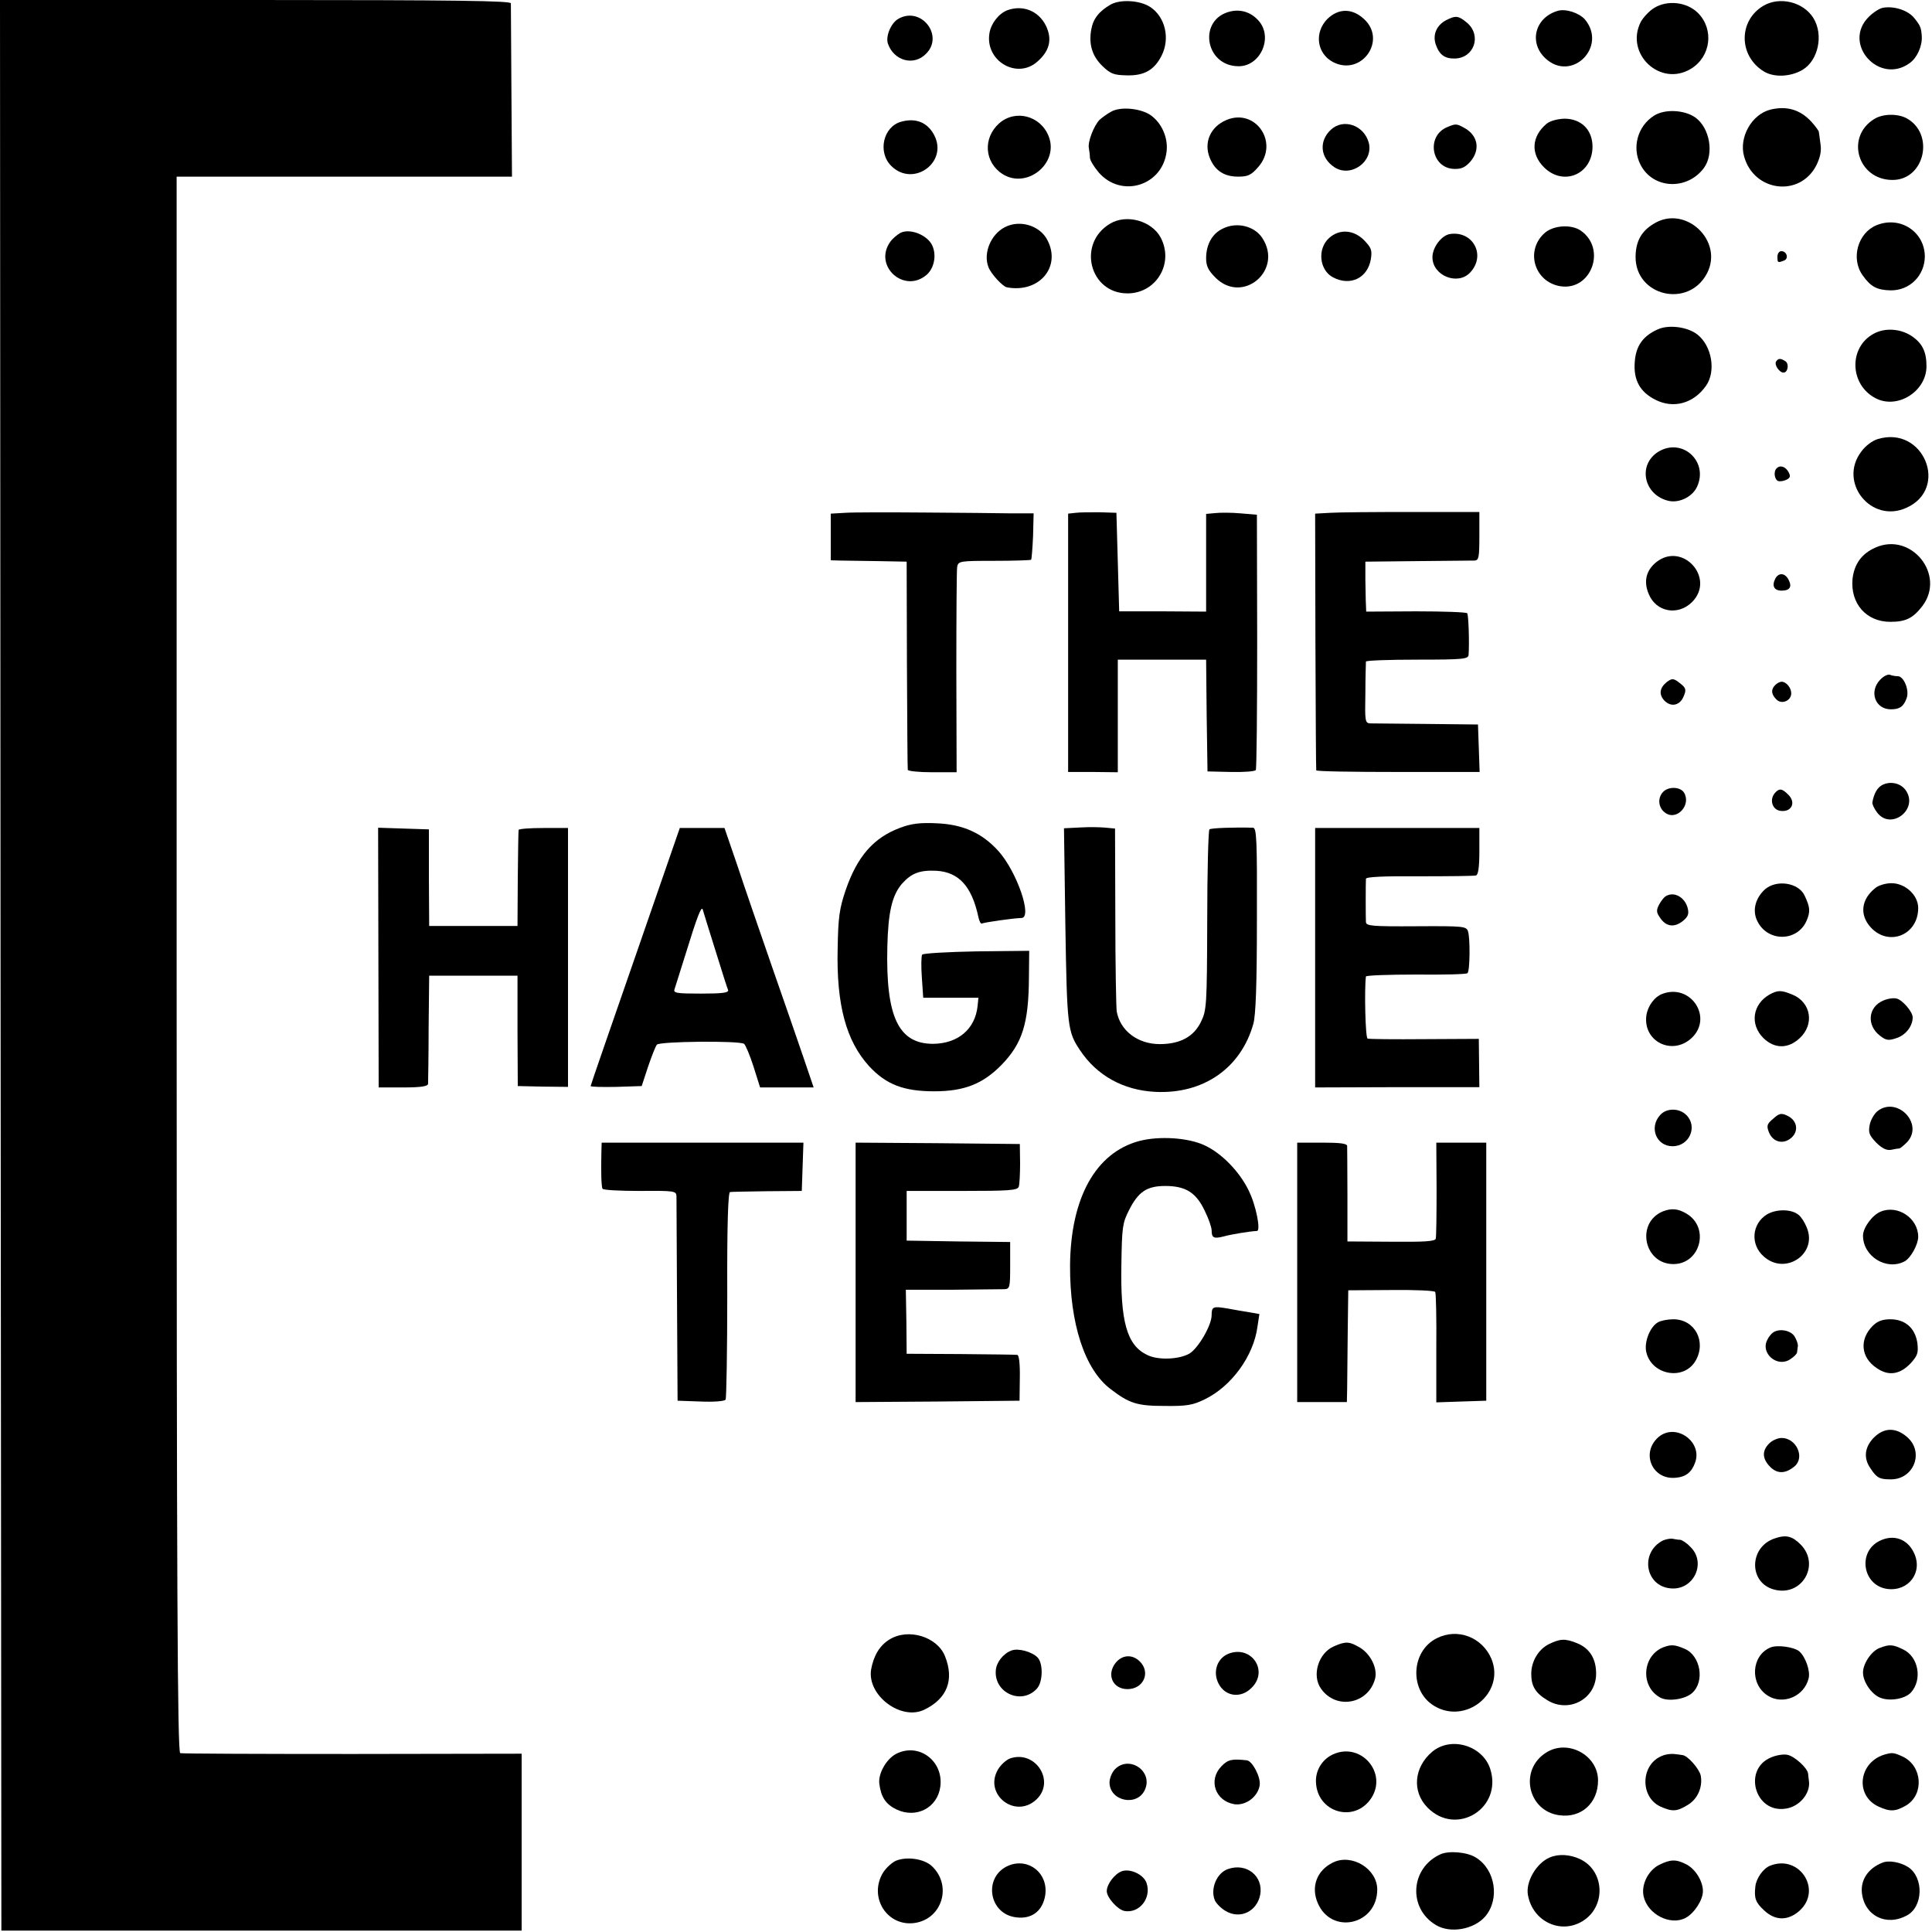
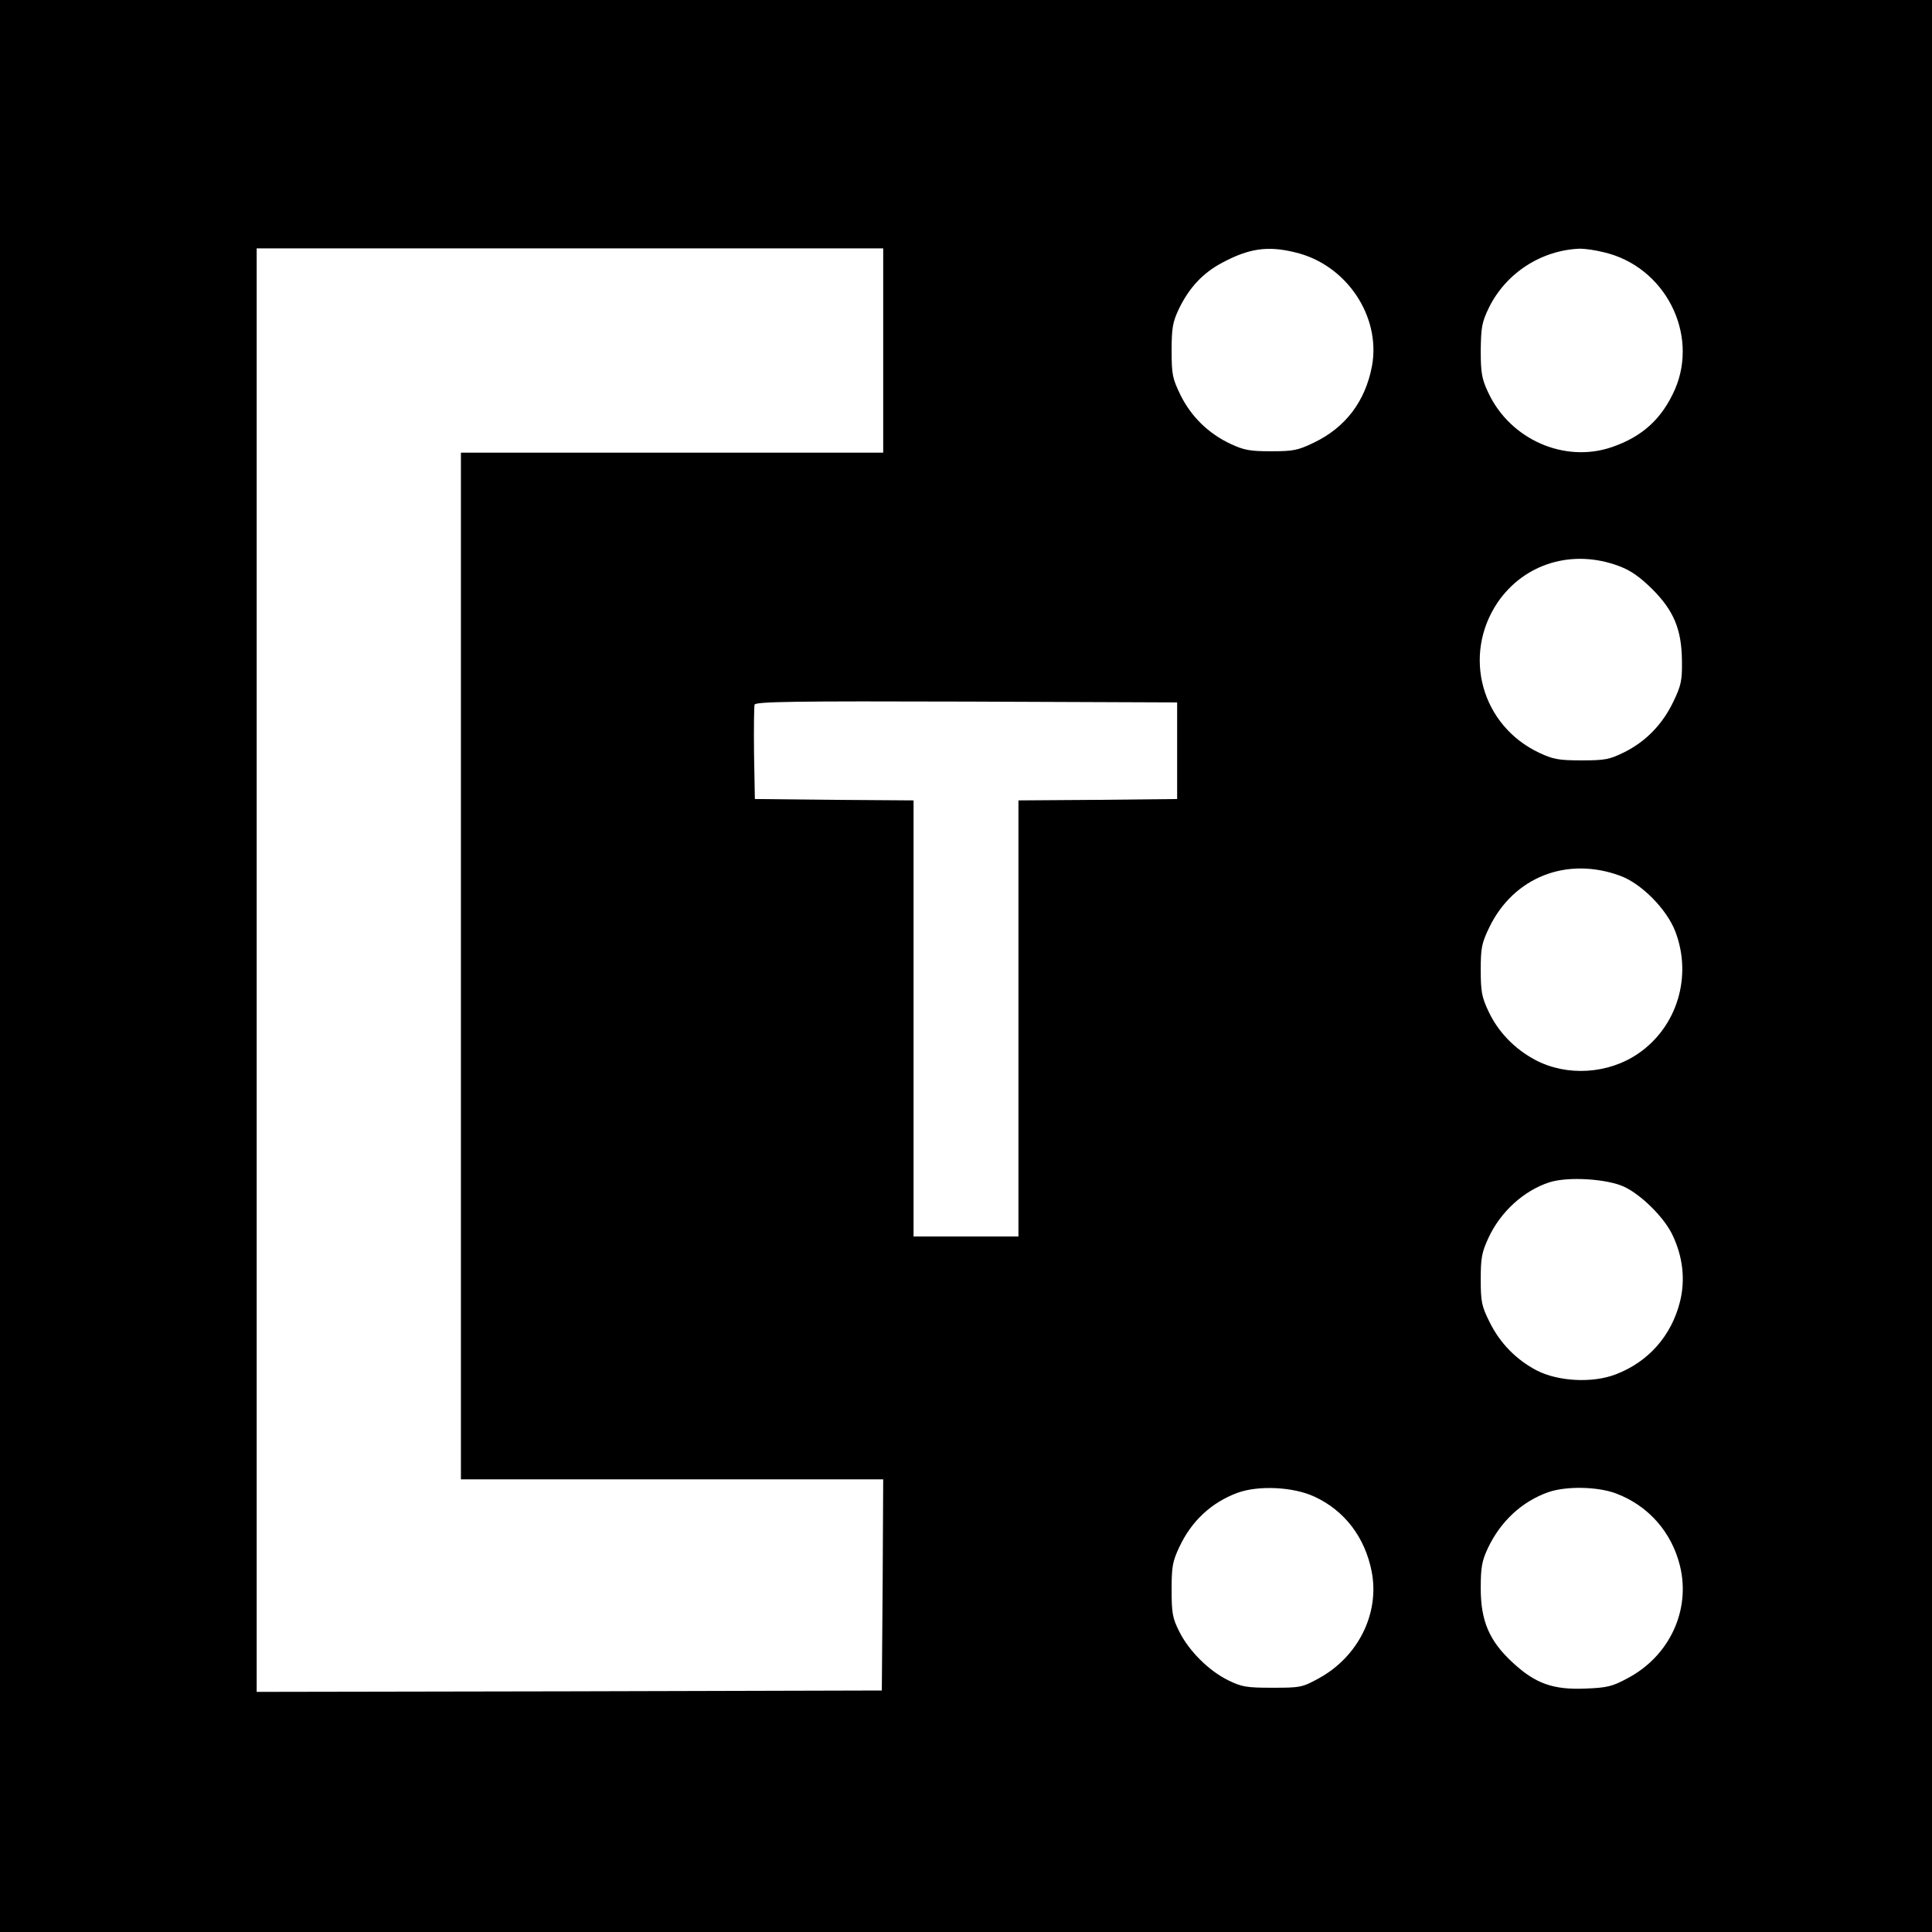
<svg xmlns="http://www.w3.org/2000/svg" version="1.0" width="700pt" height="700pt" viewBox="0 0 700 700" preserveAspectRatio="xMidYMid meet">
  <g transform="translate(0,700) scale(0.1,-0.1)" fill="#000000" stroke="none">
-     <path d="M2 3503 l3 -3498 942 0 943 0 0 320 0 321 -612 -1 c-337 0 -619 1 -625 3 -10 3 -13 584 -13 2858 l0 2854 608 0 607 0 -2 307 c-1 170 -2 314 -2 321 -1 9 -193 12 -926 12 l-925 0 2 -3497z" />
-     <path d="M4025 6984 c-42 -24 -64 -51 -71 -90 -10 -54 3 -97 40 -133 30 -29 42 -33 88 -34 64 -2 101 20 127 72 31 62 13 140 -42 176 -37 24 -107 28 -142 9z" />
-     <path d="M6389 6979 c-91 -54 -90 -182 2 -238 36 -22 96 -20 140 6 57 34 77 127 39 188 -36 58 -122 79 -181 44z" />
-     <path d="M5993 6971 c-18 -11 -39 -34 -48 -50 -59 -116 71 -238 182 -170 72 44 84 143 25 202 -40 40 -111 48 -159 18z" />
-     <path d="M6823 6972 c-13 -2 -36 -17 -52 -33 -98 -97 38 -249 149 -167 26 19 45 61 43 96 -2 31 -5 39 -26 65 -22 29 -73 46 -114 39z" />
-     <path d="M3650 6963 c-31 -12 -59 -47 -65 -83 -17 -101 101 -170 175 -102 44 39 53 81 29 130 -27 53 -83 75 -139 55z" />
-     <path d="M4460 6959 c-121 -26 -96 -199 28 -199 79 0 125 104 73 164 -27 31 -63 43 -101 35z" />
-     <path d="M5645 6961 c-84 -24 -107 -116 -45 -173 95 -87 224 42 143 141 -21 24 -69 40 -98 32z" />
-     <path d="M4809 6931 c-48 -49 -38 -125 21 -156 103 -53 197 80 111 157 -43 39 -92 38 -132 -1z" />
-     <path d="M3257 6933 c-28 -14 -49 -64 -40 -91 22 -63 94 -82 138 -37 66 65 -16 172 -98 128z" />
-     <path d="M5240 6927 c-35 -18 -50 -53 -38 -88 13 -38 33 -52 70 -51 69 2 97 83 44 129 -31 26 -41 28 -76 10z" />
-     <path d="M4027 6596 c-15 -8 -34 -22 -43 -30 -21 -22 -43 -79 -39 -102 2 -10 4 -27 4 -36 1 -10 15 -33 32 -53 83 -95 233 -47 246 78 5 49 -18 101 -57 129 -35 25 -108 33 -143 14z" />
-     <path d="M6415 6603 c-68 -17 -115 -100 -96 -169 35 -129 202 -150 262 -33 14 29 19 52 15 77 -3 21 -5 40 -6 44 0 4 -12 20 -27 37 -41 44 -89 58 -148 44z" />
-     <path d="M5993 6581 c-60 -38 -81 -116 -49 -178 45 -88 169 -94 230 -11 37 51 21 144 -31 182 -39 28 -111 32 -150 7z" />
-     <path d="M6791 6569 c-106 -65 -60 -221 66 -221 117 0 154 168 50 224 -33 17 -85 16 -116 -3z" />
-     <path d="M3620 6553 c-60 -54 -53 -142 13 -184 88 -55 204 39 167 136 -29 76 -121 100 -180 48z" />
-     <path d="M4443 6565 c-58 -25 -83 -82 -59 -139 19 -45 52 -66 102 -66 35 0 47 5 73 35 77 88 -10 215 -116 170z" />
-     <path d="M3265 6559 c-65 -18 -86 -110 -36 -160 79 -79 207 12 156 111 -24 46 -66 64 -120 49z" />
-     <path d="M5604 6552 c-55 -46 -59 -109 -10 -158 70 -70 175 -26 176 74 0 62 -41 102 -102 102 -26 -1 -51 -8 -64 -18z" />
-     <path d="M4822 6530 c-44 -41 -39 -102 13 -136 60 -39 143 21 124 90 -18 63 -92 88 -137 46z" />
-     <path d="M5245 6540 c-79 -31 -60 -150 24 -152 26 -1 40 6 58 26 38 44 28 97 -24 124 -25 14 -30 14 -58 2z" />
-     <path d="M4021 6189 c-119 -72 -73 -252 64 -252 104 0 169 108 121 201 -32 62 -125 88 -185 51z" />
-     <path d="M5993 6190 c-46 -27 -66 -64 -67 -119 -2 -144 192 -190 259 -61 61 118 -79 249 -192 180z" />
-     <path d="M6799 6184 c-68 -28 -94 -121 -50 -182 29 -41 52 -53 101 -54 69 -1 123 53 124 122 0 90 -89 149 -175 114z" />
-     <path d="M3641 6177 c-51 -26 -79 -94 -60 -144 9 -25 52 -71 67 -74 116 -22 198 73 147 171 -27 53 -100 75 -154 47z" />
-     <path d="M4431 6172 c-39 -18 -61 -58 -61 -108 0 -28 8 -44 34 -70 98 -98 246 26 170 143 -28 44 -93 60 -143 35z" />
-     <path d="M5598 6157 c-73 -63 -40 -178 55 -194 112 -18 169 135 75 201 -34 24 -98 20 -130 -7z" />
-     <path d="M3262 6156 c-12 -7 -29 -21 -37 -33 -61 -87 51 -188 132 -119 35 30 39 95 7 126 -28 28 -75 40 -102 26z" />
-     <path d="M4816 6138 c-44 -39 -36 -117 14 -143 63 -33 126 -2 137 67 5 32 1 41 -25 68 -38 38 -89 41 -126 8z" />
-     <path d="M5253 6152 c-30 -5 -63 -48 -63 -84 0 -67 92 -104 137 -55 58 62 10 152 -74 139z" />
-     <path d="M6440 6070 c0 -22 1 -23 24 -14 18 7 10 34 -10 34 -8 0 -14 -9 -14 -20z" />
-     <path d="M6005 5806 c-53 -24 -78 -60 -82 -118 -5 -65 19 -108 74 -136 66 -34 139 -14 184 50 37 52 22 144 -31 186 -36 28 -105 37 -145 18z" />
-     <path d="M6789 5791 c-91 -49 -88 -183 5 -233 79 -43 186 23 186 115 0 51 -14 81 -50 107 -41 29 -99 34 -141 11z" />
-     <path d="M6435 5690 c-7 -12 12 -40 27 -40 16 0 21 32 7 41 -18 12 -26 11 -34 -1z" />
-     <path d="M6803 5409 c-18 -5 -45 -25 -59 -45 -85 -111 35 -262 163 -204 157 70 62 300 -104 249z" />
-     <path d="M6008 5363 c-76 -48 -52 -158 39 -178 39 -8 86 16 102 52 42 92 -55 179 -141 126z" />
-     <path d="M6437 5303 c-12 -11 -8 -41 6 -46 6 -2 20 0 30 5 14 7 15 13 7 28 -11 20 -31 26 -43 13z" />
-     <path d="M3063 5142 l-53 -3 0 -85 0 -84 33 -1 c17 0 79 -1 137 -2 l105 -2 1 -372 c1 -205 2 -377 3 -382 0 -5 41 -9 89 -9 l88 0 -1 362 c0 198 1 371 3 382 4 21 9 22 134 22 71 0 131 2 134 4 2 3 5 42 7 86 l2 82 -80 0 c-44 1 -186 2 -315 3 -129 1 -259 1 -287 -1z" />
-     <path d="M3898 5142 l-28 -3 0 -468 0 -468 90 0 90 -1 0 204 0 204 160 0 160 0 2 -202 3 -203 85 -2 c47 -1 87 2 90 7 3 4 5 214 5 467 l-1 458 -59 5 c-33 3 -75 3 -92 1 l-33 -3 0 -177 0 -177 -157 1 -158 0 -5 179 -5 178 -60 2 c-33 0 -72 0 -87 -2z" />
-     <path d="M4820 5142 l-55 -3 1 -462 c1 -254 2 -465 3 -468 0 -4 134 -6 296 -6 l296 0 -3 86 -3 86 -185 2 c-102 1 -194 2 -205 2 -19 1 -20 7 -18 108 0 60 2 111 2 116 1 4 84 7 186 7 169 0 185 2 186 18 3 41 0 143 -5 150 -2 4 -86 7 -185 7 l-181 -1 -1 26 c-1 14 -1 54 -2 90 l0 65 189 2 c104 1 197 2 207 2 15 1 17 12 17 89 l0 87 -243 0 c-133 0 -267 -1 -297 -3z" />
-     <path d="M6795 5016 c-50 -22 -77 -60 -83 -114 -8 -89 50 -155 137 -155 56 0 82 13 116 57 86 113 -40 270 -170 212z" />
-     <path d="M6002 4964 c-38 -30 -48 -71 -28 -117 27 -65 106 -79 157 -28 85 86 -34 219 -129 145z" />
-     <path d="M6432 4903 c-13 -26 -4 -43 23 -43 30 0 39 14 25 40 -13 25 -36 26 -48 3z" />
-     <path d="M6812 4537 c-41 -43 -18 -107 39 -107 32 0 46 10 57 40 11 29 -10 80 -32 80 -8 0 -21 2 -28 5 -8 3 -24 -5 -36 -18z" />
-     <path d="M6038 4528 c-25 -21 -28 -44 -8 -66 25 -26 58 -18 71 17 9 21 7 29 -11 43 -26 21 -31 22 -52 6z" />
-     <path d="M6432 4518 c-16 -16 -15 -33 4 -52 19 -20 54 -5 54 22 0 20 -18 42 -35 42 -6 0 -16 -5 -23 -12z" />
-     <path d="M6822 4157 c-19 -9 -32 -30 -38 -64 -1 -7 7 -24 18 -38 50 -64 149 12 104 80 -17 26 -53 36 -84 22z" />
-     <path d="M6025 4130 c-21 -23 -16 -59 10 -76 42 -28 94 31 66 75 -14 21 -57 22 -76 1z" />
-     <path d="M6430 4126 c-20 -25 -8 -61 22 -64 39 -5 56 30 28 58 -24 24 -33 25 -50 6z" />
-     <path d="M3262 4001 c-97 -36 -156 -104 -198 -226 -23 -68 -27 -99 -29 -211 -5 -205 31 -336 114 -427 62 -67 126 -91 236 -91 109 0 176 27 243 95 76 78 99 150 100 317 l1 97 -191 -2 c-105 -2 -194 -7 -197 -12 -3 -5 -4 -42 -1 -82 l5 -74 100 0 100 0 -3 -30 c-9 -84 -71 -136 -161 -137 -126 0 -172 98 -166 352 3 125 17 186 53 228 34 38 64 50 125 47 81 -5 128 -56 152 -168 3 -15 9 -26 13 -23 8 4 111 19 143 20 41 1 -17 169 -84 243 -59 65 -128 96 -222 100 -61 3 -93 -1 -133 -16z" />
-     <path d="M3915 4002 l-60 -3 5 -352 c6 -367 8 -385 53 -452 61 -92 157 -145 272 -151 175 -9 311 86 356 246 9 31 13 145 13 378 1 290 -1 332 -14 333 -66 2 -153 -1 -158 -6 -4 -4 -8 -152 -8 -330 -1 -309 -2 -325 -23 -368 -26 -53 -75 -80 -149 -80 -80 0 -144 49 -156 119 -2 16 -5 171 -5 345 l-1 317 -32 3 c-18 2 -60 3 -93 1z" />
-     <path d="M1371 3530 l1 -470 89 0 c64 0 89 4 90 13 0 6 2 98 2 202 l2 190 160 0 160 0 0 -200 1 -200 91 -2 91 -1 0 469 0 469 -89 0 c-49 0 -89 -3 -90 -7 -1 -5 -2 -84 -3 -178 l-1 -170 -160 0 -160 0 -1 175 0 175 -92 3 -92 3 1 -471z" />
-     <path d="M2302 3535 c-89 -256 -162 -467 -162 -470 0 -3 42 -4 93 -3 l92 3 23 70 c13 38 27 74 32 80 10 12 297 15 316 3 5 -4 21 -41 34 -82 l24 -76 97 0 97 0 -35 103 c-19 56 -71 206 -115 332 -44 127 -101 292 -126 368 l-47 137 -81 0 -81 0 -161 -465z m289 25 c23 -74 44 -141 47 -147 3 -10 -20 -13 -98 -13 -89 0 -101 2 -96 16 3 9 21 66 40 127 40 130 57 176 62 162 1 -5 22 -71 45 -145z" />
-     <path d="M4765 3530 l0 -470 298 1 297 0 -1 87 -1 88 -196 -1 c-109 -1 -201 0 -207 2 -8 3 -12 178 -6 225 1 4 82 7 181 7 100 -1 184 1 187 5 9 8 10 126 2 151 -6 19 -15 20 -188 19 -159 -1 -181 1 -182 15 -1 17 -1 139 0 157 1 7 63 10 194 9 105 0 198 1 205 3 8 3 12 30 12 88 l0 84 -298 0 -297 0 0 -470z" />
-     <path d="M6395 3778 c-35 -32 -47 -77 -28 -115 37 -77 146 -76 179 2 14 33 12 49 -8 91 -22 46 -101 58 -143 22z" />
-     <path d="M6794 3782 c-51 -41 -57 -97 -16 -142 65 -71 172 -28 172 70 0 47 -47 90 -97 90 -21 0 -48 -8 -59 -18z" />
-     <path d="M6034 3752 c-6 -4 -16 -17 -23 -30 -10 -19 -10 -28 3 -46 21 -33 51 -38 82 -14 20 16 24 26 19 47 -10 41 -51 63 -81 43z" />
-     <path d="M6023 3399 c-29 -11 -53 -44 -58 -79 -12 -94 94 -146 164 -81 79 74 -3 199 -106 160z" />
-     <path d="M6412 3397 c-62 -35 -73 -108 -23 -158 40 -39 89 -40 131 -1 55 50 42 130 -25 158 -41 17 -53 17 -83 1z" />
-     <path d="M6824 3375 c-56 -23 -62 -90 -12 -128 22 -17 31 -18 60 -8 33 11 58 43 58 75 0 20 -37 63 -58 68 -11 3 -32 0 -48 -7z" />
-     <path d="M6801 2973 c-11 -10 -24 -32 -27 -50 -5 -27 -1 -37 24 -63 21 -21 38 -29 54 -26 13 3 26 5 30 5 4 1 16 11 28 23 62 67 -38 169 -109 111z" />
-     <path d="M6015 2960 c-41 -45 -14 -113 45 -113 61 0 92 71 50 113 -26 26 -72 26 -95 0z" />
-     <path d="M6425 2947 c-23 -19 -25 -26 -16 -49 12 -31 42 -43 69 -29 41 22 39 70 -3 89 -21 10 -29 8 -50 -11z" />
-     <path d="M4128 2866 c-158 -42 -249 -206 -251 -451 -1 -211 53 -377 147 -448 68 -52 96 -61 196 -61 81 -1 102 3 145 24 97 47 177 157 191 263 l7 46 -34 6 c-19 3 -55 9 -81 14 -53 9 -58 7 -58 -24 0 -37 -48 -119 -80 -139 -38 -22 -115 -25 -154 -5 -73 35 -97 120 -93 329 2 132 4 149 27 194 34 68 65 89 132 89 74 0 112 -24 143 -90 14 -28 25 -60 25 -71 0 -27 8 -31 43 -22 28 8 97 19 121 20 15 0 -3 93 -30 147 -33 68 -97 134 -159 163 -59 28 -164 35 -237 16z" />
-     <path d="M2179 2828 c-2 -78 0 -128 4 -135 3 -5 64 -8 136 -8 125 1 131 0 132 -19 0 -12 1 -183 2 -381 l2 -360 84 -3 c46 -2 87 1 90 7 3 5 6 176 6 380 -1 251 3 371 10 372 5 1 66 2 135 3 l125 1 3 88 3 87 -366 0 -365 0 -1 -32z" />
-     <path d="M3100 2390 l0 -470 297 2 297 3 1 83 c1 51 -3 82 -9 83 -6 1 -99 2 -206 3 l-195 1 -1 116 -2 116 167 0 c91 1 176 2 189 2 21 1 22 5 22 86 l0 85 -187 2 -188 3 0 90 0 90 200 0 c170 0 201 2 206 15 3 8 5 47 5 85 l-1 70 -298 3 -297 2 0 -470z" />
-     <path d="M4700 2390 l0 -470 90 0 90 0 1 48 c0 26 1 117 2 202 l2 155 155 1 c85 1 157 -2 160 -7 3 -4 5 -96 4 -203 l0 -197 90 3 91 3 0 468 0 467 -90 0 -91 0 1 -167 c0 -93 -1 -174 -3 -181 -3 -10 -42 -12 -162 -11 l-158 1 0 166 c0 92 -1 173 -1 180 -1 9 -26 12 -91 12 l-90 0 0 -470z" />
-     <path d="M6025 2611 c-99 -41 -69 -191 38 -191 98 0 133 133 47 183 -30 18 -54 20 -85 8z" />
-     <path d="M6402 2600 c-55 -34 -61 -109 -12 -152 78 -71 197 9 156 105 -7 18 -20 38 -29 45 -26 22 -81 22 -115 2z" />
-     <path d="M6814 2610 c-30 -12 -64 -58 -64 -87 0 -75 85 -128 151 -93 22 12 49 61 49 89 0 67 -74 117 -136 91z" />
-     <path d="M6007 2209 c-28 -16 -49 -68 -43 -104 16 -86 135 -110 179 -36 41 70 -2 151 -80 151 -21 0 -46 -5 -56 -11z" />
-     <path d="M6785 2196 c-49 -49 -43 -115 15 -153 43 -30 85 -23 124 19 24 27 27 37 23 72 -8 54 -44 86 -98 86 -29 0 -47 -7 -64 -24z" />
-     <path d="M6424 2172 c-6 -4 -16 -16 -21 -27 -25 -49 37 -101 83 -70 13 8 25 20 25 25 1 6 2 16 3 23 1 6 -4 22 -12 35 -14 22 -55 30 -78 14z" />
-     <path d="M6010 1794 c-67 -57 -24 -158 63 -148 35 3 56 20 68 53 30 76 -68 147 -131 95z" />
-     <path d="M6789 1791 c-33 -34 -38 -74 -12 -111 23 -35 33 -40 74 -40 84 0 122 100 58 154 -41 35 -83 34 -120 -3z" />
-     <path d="M6410 1770 c-27 -27 -25 -56 4 -85 26 -26 56 -25 89 3 37 33 5 102 -48 102 -14 0 -34 -9 -45 -20z" />
-     <path d="M6430 1426 c-93 -31 -95 -160 -3 -185 101 -28 170 89 97 163 -31 31 -53 36 -94 22z" />
-     <path d="M6024 1418 c-83 -44 -63 -165 29 -173 83 -8 131 92 72 150 -13 14 -30 25 -37 26 -7 0 -20 2 -29 4 -8 1 -24 -2 -35 -7z" />
-     <path d="M6810 1417 c-81 -40 -61 -162 28 -174 77 -10 130 60 97 130 -24 52 -75 69 -125 44z" />
-     <path d="M3223 1060 c-36 -22 -58 -59 -67 -110 -14 -94 110 -186 194 -144 82 40 108 108 74 193 -28 71 -133 103 -201 61z" />
-     <path d="M5205 1064 c-93 -47 -99 -189 -10 -244 115 -71 259 46 209 169 -33 79 -123 114 -199 75z" />
-     <path d="M5612 1043 c-38 -19 -64 -62 -64 -108 0 -44 15 -69 58 -95 77 -48 175 3 177 93 1 55 -22 94 -68 113 -44 18 -62 17 -103 -3z" />
-     <path d="M4833 1035 c-56 -24 -81 -105 -47 -153 54 -78 171 -57 196 35 10 37 -15 89 -54 113 -39 23 -52 24 -95 5z" />
-     <path d="M6025 1031 c-76 -32 -82 -143 -9 -182 28 -15 90 -6 115 17 47 42 30 136 -27 160 -37 16 -50 16 -79 5z" />
-     <path d="M6415 1031 c-70 -29 -76 -132 -11 -174 55 -36 133 -4 149 62 7 27 -12 79 -34 98 -20 16 -80 24 -104 14z" />
-     <path d="M6810 1029 c-29 -11 -60 -56 -60 -89 0 -33 30 -78 62 -91 34 -14 90 -5 112 19 42 47 27 130 -29 156 -37 18 -49 19 -85 5z" />
-     <path d="M3665 1020 c-30 -11 -55 -43 -57 -72 -7 -82 94 -127 149 -66 22 24 23 92 2 113 -21 21 -70 34 -94 25z" />
-     <path d="M4453 1009 c-43 -16 -60 -66 -38 -109 24 -47 81 -55 120 -15 62 61 0 154 -82 124z" />
-     <path d="M4042 975 c-34 -43 -10 -95 43 -95 58 0 85 60 45 100 -27 27 -64 25 -88 -5z" />
-     <path d="M5189 653 c-66 -56 -74 -144 -17 -202 105 -107 274 -2 227 141 -28 84 -142 118 -210 61z" />
-     <path d="M5602 650 c-99 -62 -67 -212 48 -227 79 -11 140 44 140 126 0 92 -110 151 -188 101z" />
-     <path d="M3248 646 c-36 -18 -67 -72 -62 -109 6 -48 23 -74 62 -93 72 -34 149 6 159 83 12 92 -77 160 -159 119z" />
-     <path d="M4833 645 c-41 -17 -67 -58 -65 -102 4 -111 141 -150 201 -57 58 91 -37 201 -136 159z" />
-     <path d="M6024 639 c-79 -29 -84 -148 -9 -184 44 -20 61 -19 101 6 35 21 54 65 46 106 -5 24 -47 72 -66 74 -6 1 -20 3 -31 4 -11 1 -30 -1 -41 -6z" />
-     <path d="M6418 633 c-105 -42 -60 -204 52 -186 50 7 91 56 84 101 -1 6 -2 18 -3 26 -2 20 -49 63 -75 68 -13 3 -39 -1 -58 -9z" />
-     <path d="M6825 642 c-91 -30 -104 -147 -20 -187 43 -20 63 -19 102 4 65 40 58 142 -12 176 -35 16 -39 16 -70 7z" />
-     <path d="M3660 629 c-14 -5 -34 -23 -44 -40 -53 -90 62 -181 139 -109 70 66 -3 180 -95 149z" />
-     <path d="M4425 600 c-48 -50 -22 -125 47 -137 41 -6 85 26 92 68 5 29 -26 88 -46 91 -55 6 -69 3 -93 -22z" />
-     <path d="M4040 590 c-11 -11 -20 -33 -20 -48 0 -68 100 -89 128 -27 31 67 -56 127 -108 75z" />
-     <path d="M5220 282 c-110 -49 -120 -196 -17 -257 52 -31 137 -16 178 31 54 63 37 171 -34 214 -32 20 -97 25 -127 12z" />
-     <path d="M5615 270 c-48 -20 -88 -88 -79 -136 17 -96 119 -144 199 -94 85 53 79 182 -10 224 -36 17 -78 20 -110 6z" />
-     <path d="M3248 259 c-15 -6 -36 -25 -48 -43 -55 -90 15 -199 116 -183 99 16 134 137 60 206 -28 26 -88 35 -128 20z" />
-     <path d="M4830 252 c-58 -28 -81 -87 -56 -146 49 -118 216 -81 216 48 0 75 -92 131 -160 98z" />
-     <path d="M6011 243 c-39 -20 -65 -71 -56 -113 14 -66 97 -108 152 -79 32 17 63 65 63 97 0 36 -27 80 -60 97 -37 19 -57 19 -99 -2z" />
-     <path d="M6820 251 c-51 -20 -79 -62 -74 -109 9 -83 88 -123 163 -82 59 31 62 137 5 175 -28 18 -71 26 -94 16z" />
-     <path d="M3655 241 c-94 -39 -74 -177 28 -188 56 -7 95 24 104 80 12 79 -59 137 -132 108z" />
-     <path d="M6413 240 c-25 -10 -50 -46 -53 -75 -5 -43 1 -58 31 -86 41 -39 87 -39 129 -2 84 76 -1 206 -107 163z" />
-     <path d="M4449 228 c-41 -14 -65 -73 -47 -114 5 -11 23 -29 39 -38 52 -31 113 -2 125 59 12 67 -49 117 -117 93z" />
-     <path d="M4064 220 c-26 -10 -54 -47 -54 -72 0 -23 40 -68 65 -72 54 -9 98 48 79 102 -11 31 -60 53 -90 42z" />
+     <path d="M0 3500 l0 -3500 3500 0 3500 0 0 3500 0 3500 -3500 0 -3500 0 0 -3500z m3200 2230 l0 -370 -765 0 -765 0 0 -1860 0 -1860 765 0 765 0 -2 -382 -3 -383 -1132 -3 -1133 -2 0 2615 0 2615 1135 0 1135 0 0 -370z m1491 356 c186 -43 313 -231 280 -412 -24 -128 -96 -223 -211 -278 -58 -28 -75 -31 -155 -31 -77 0 -98 4 -147 27 -79 37 -142 98 -181 177 -29 60 -32 74 -32 161 0 82 4 103 26 150 37 77 87 131 157 168 97 52 165 62 263 38z m1120 0 c220 -51 345 -293 258 -496 -47 -107 -118 -172 -229 -210 -172 -59 -369 28 -448 198 -23 49 -27 70 -27 152 1 84 4 102 29 154 62 127 191 210 331 215 17 0 55 -5 86 -13z m55 -1137 c43 -16 75 -39 120 -83 79 -79 107 -147 108 -261 1 -70 -3 -89 -31 -147 -39 -82 -100 -145 -179 -184 -53 -26 -69 -29 -154 -29 -82 0 -103 4 -152 27 -210 98 -281 353 -152 545 97 142 272 195 440 132z m-1601 -669 l0 -175 -287 -3 -288 -2 0 -790 0 -790 -190 0 -190 0 0 790 0 790 -287 2 -288 3 -3 165 c-1 90 0 170 2 177 4 11 151 13 768 11 l763 -3 0 -175z m1605 -453 c77 -28 169 -121 200 -202 62 -162 7 -345 -134 -442 -109 -75 -260 -84 -374 -23 -75 40 -135 102 -170 178 -23 49 -27 70 -27 147 0 80 3 97 31 155 88 182 281 258 474 187z m15 -1127 c63 -30 144 -111 174 -173 38 -79 48 -162 28 -243 -31 -124 -115 -219 -234 -264 -84 -32 -207 -25 -284 14 -75 39 -134 99 -172 176 -29 58 -32 74 -32 155 0 78 4 98 28 150 44 95 128 171 220 201 67 22 210 13 272 -16z m-1124 -1122 c110 -50 185 -148 209 -273 29 -151 -49 -308 -192 -386 -60 -33 -67 -34 -168 -34 -94 0 -111 3 -160 27 -71 35 -143 107 -178 178 -24 48 -27 67 -27 150 0 83 3 102 28 155 44 94 116 161 210 196 76 28 202 22 278 -13z m1094 11 c117 -44 202 -140 232 -263 39 -160 -38 -326 -189 -406 -55 -30 -74 -35 -153 -38 -118 -5 -182 18 -264 94 -85 78 -116 151 -116 269 0 76 4 99 26 146 46 97 123 169 220 203 65 22 177 20 244 -5z" />
  </g>
</svg>
